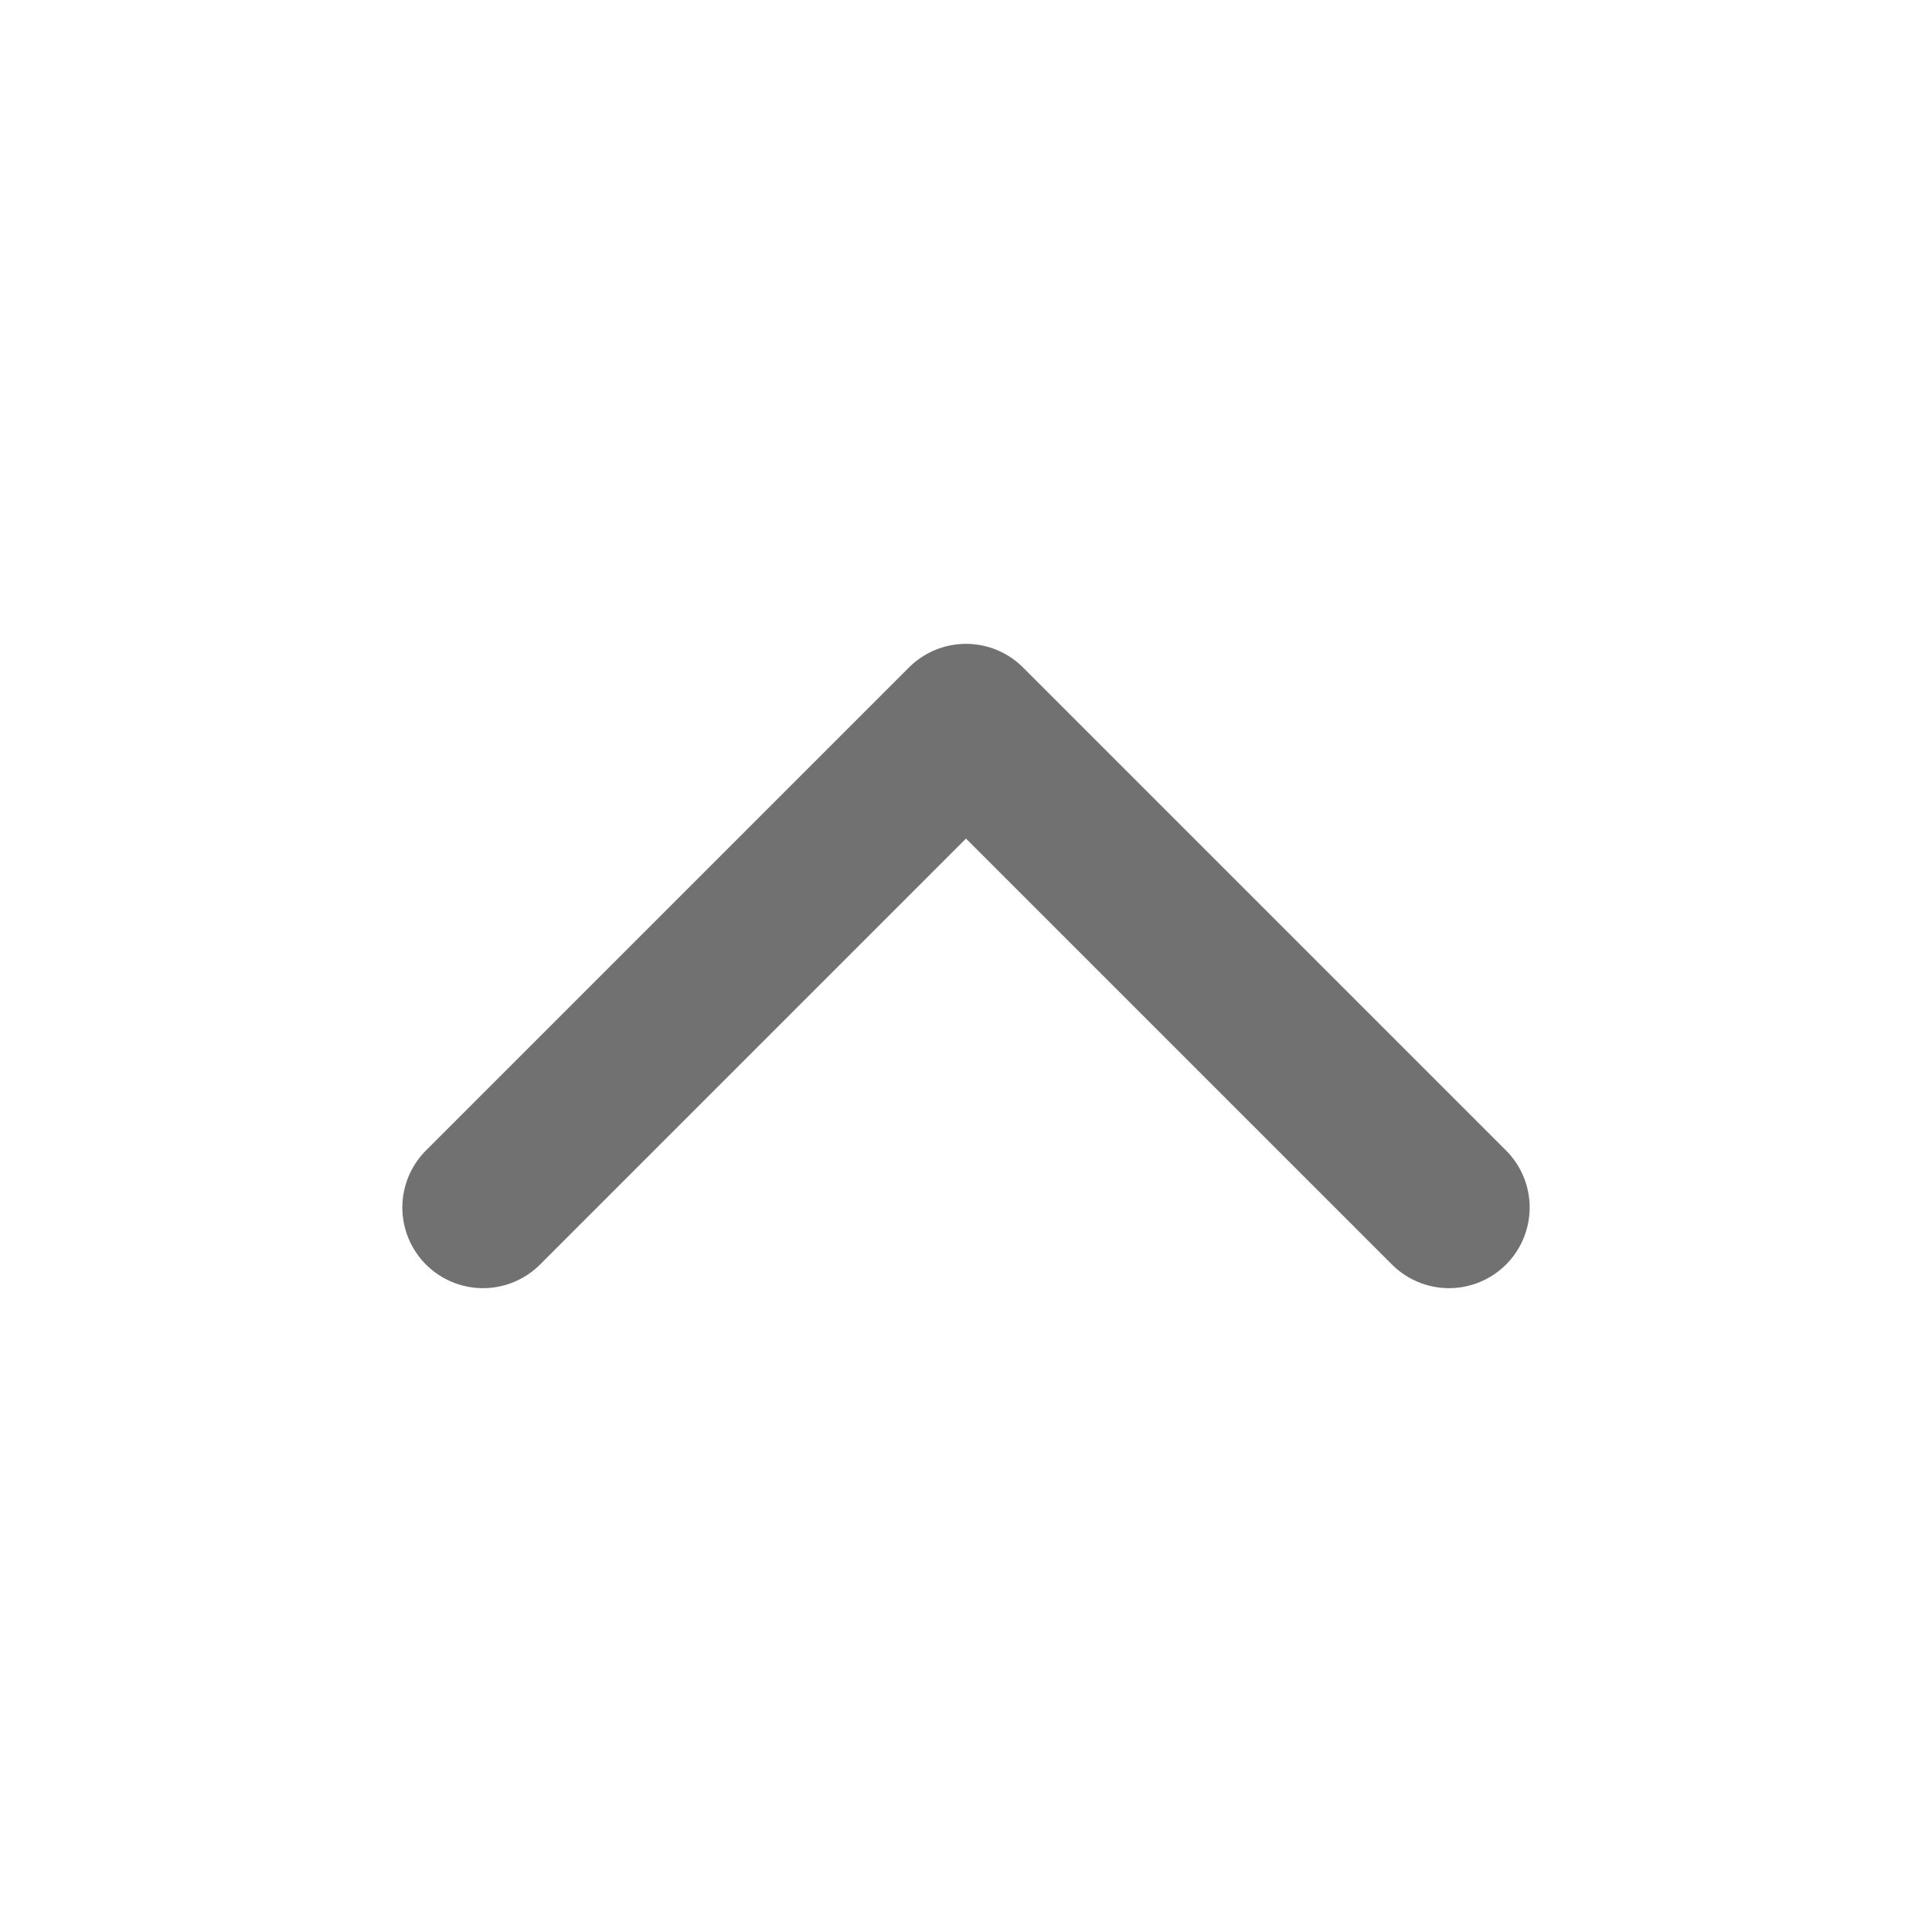
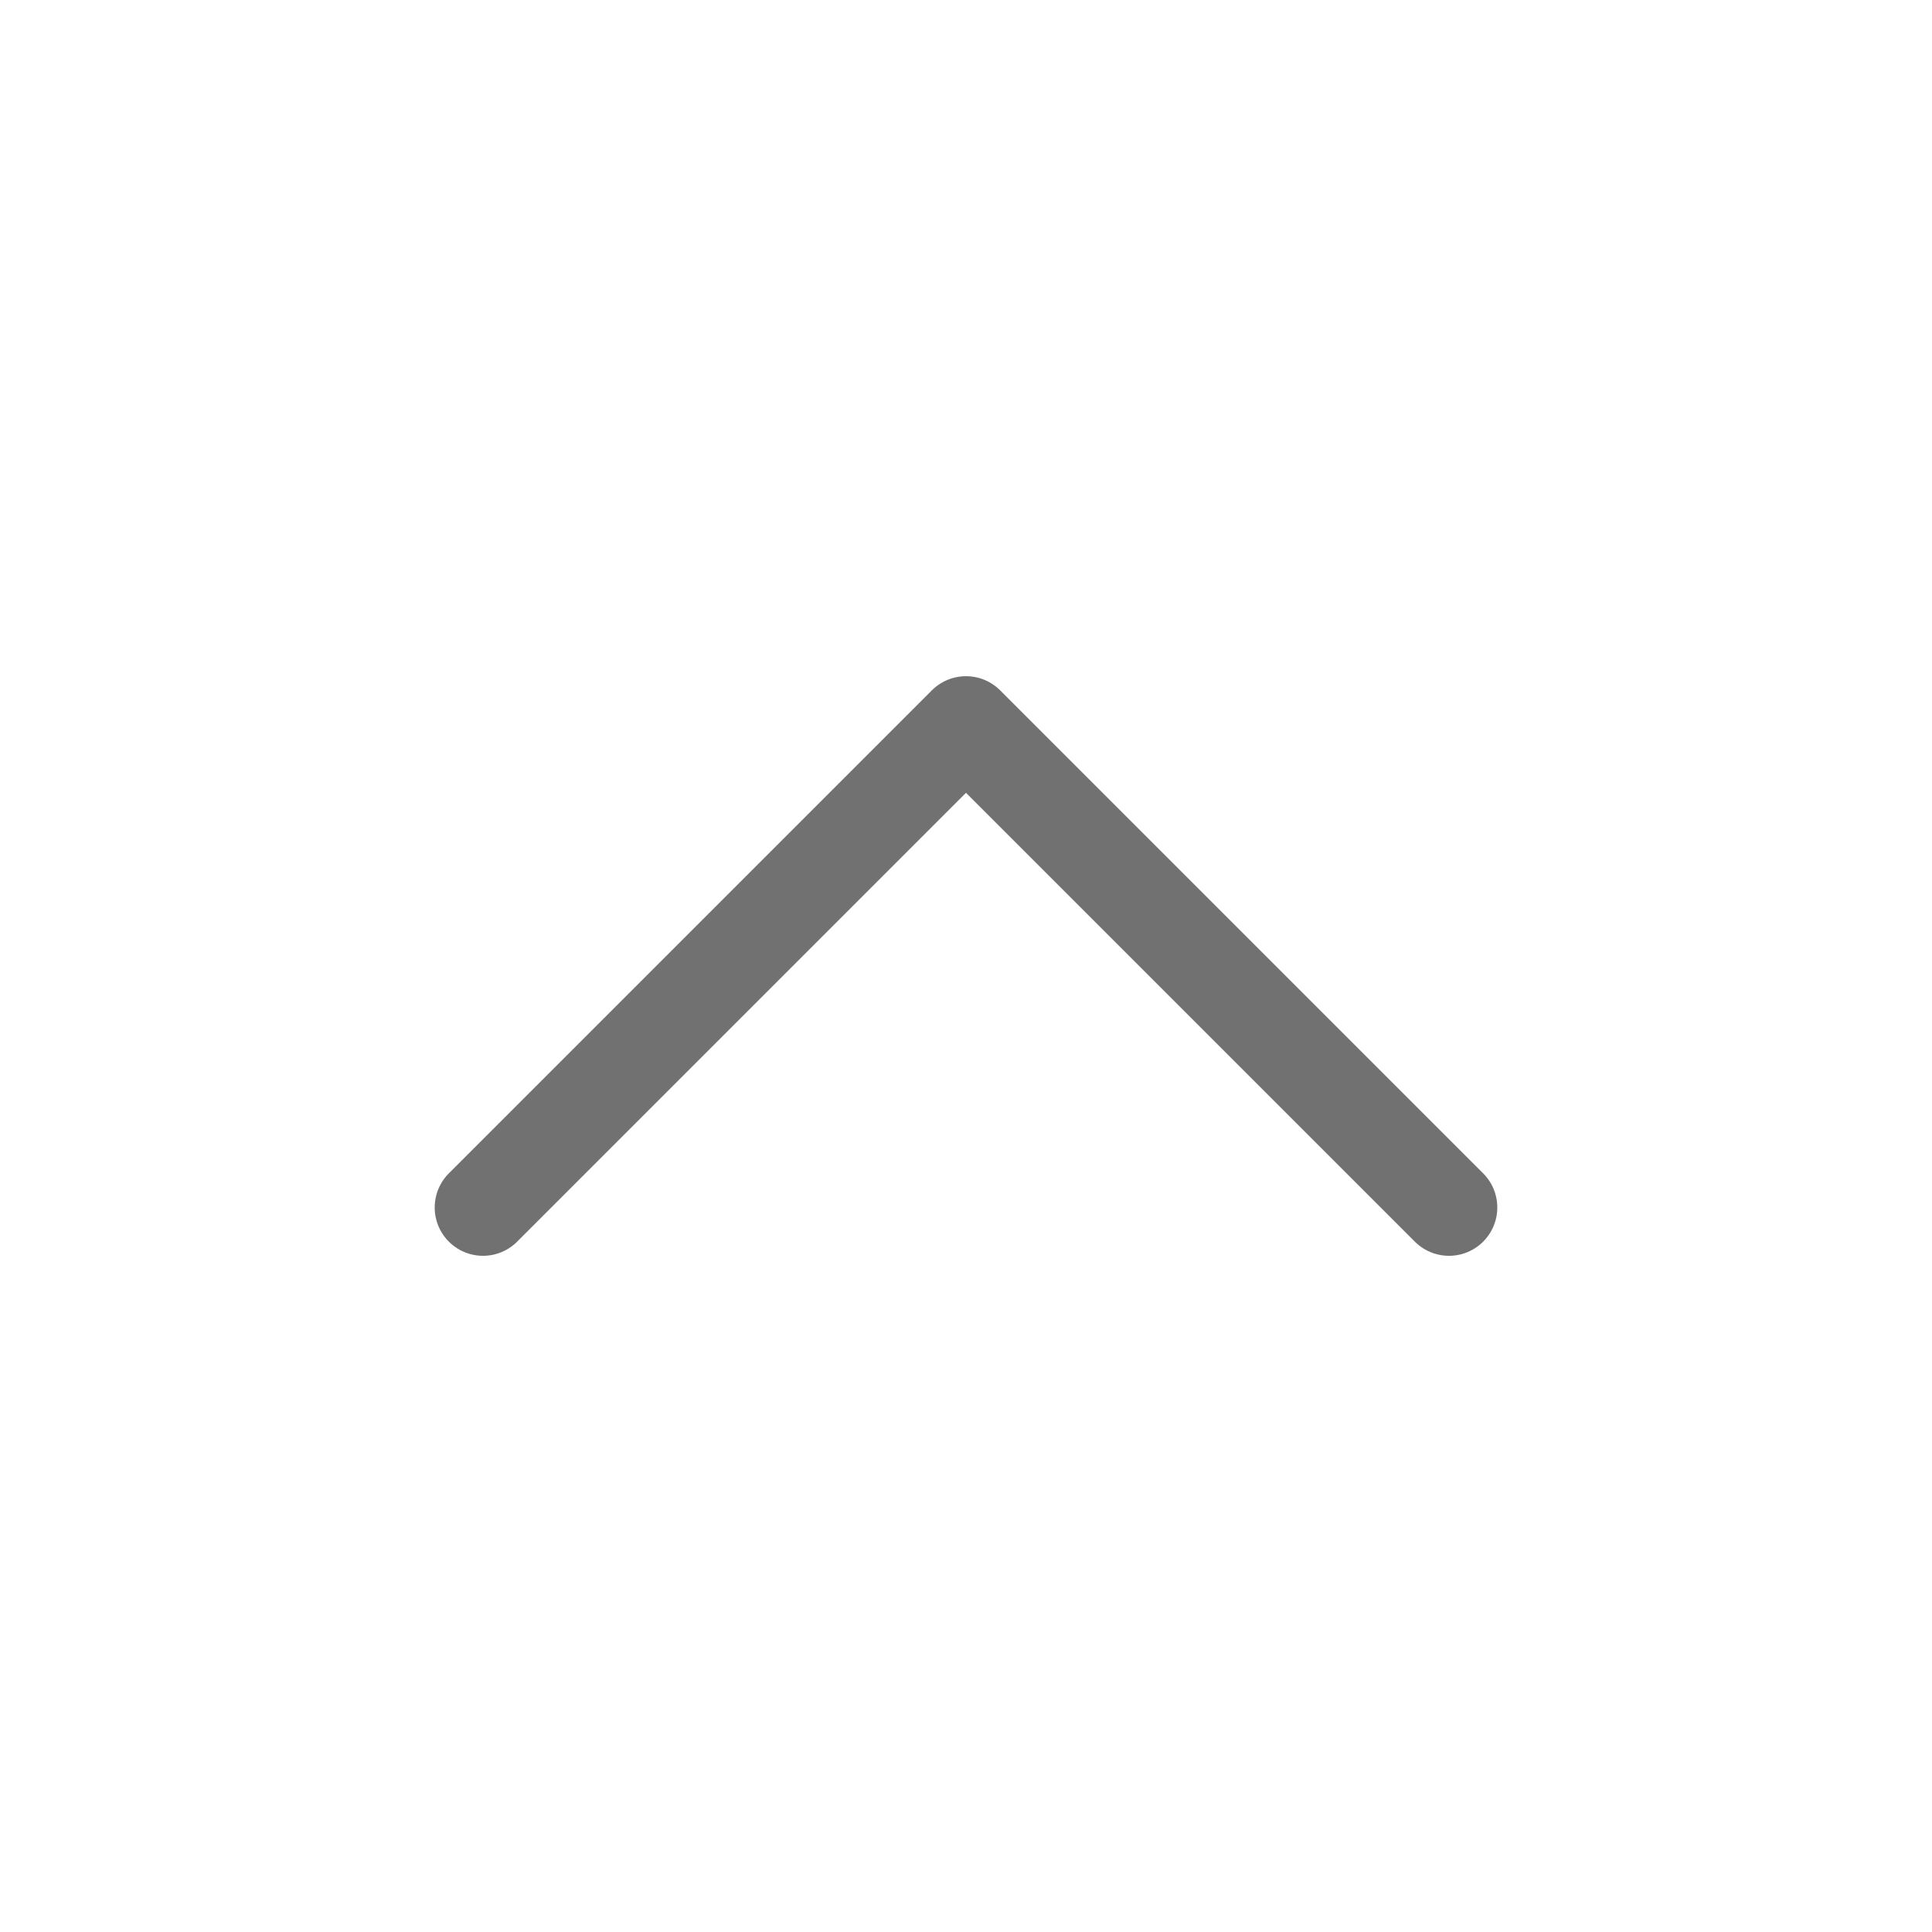
<svg xmlns="http://www.w3.org/2000/svg" width="20" height="20" viewBox="0 0 20 20" fill="none">
-   <path d="M15 12.5L10 7.5L5 12.5" stroke="#717171" stroke-width="1.67" stroke-linecap="round" stroke-linejoin="round" />
+   <path d="M15 12.5L10 7.5L5 12.5" stroke="#717171" stroke-width="1" stroke-linecap="round" stroke-linejoin="round" />
</svg>
